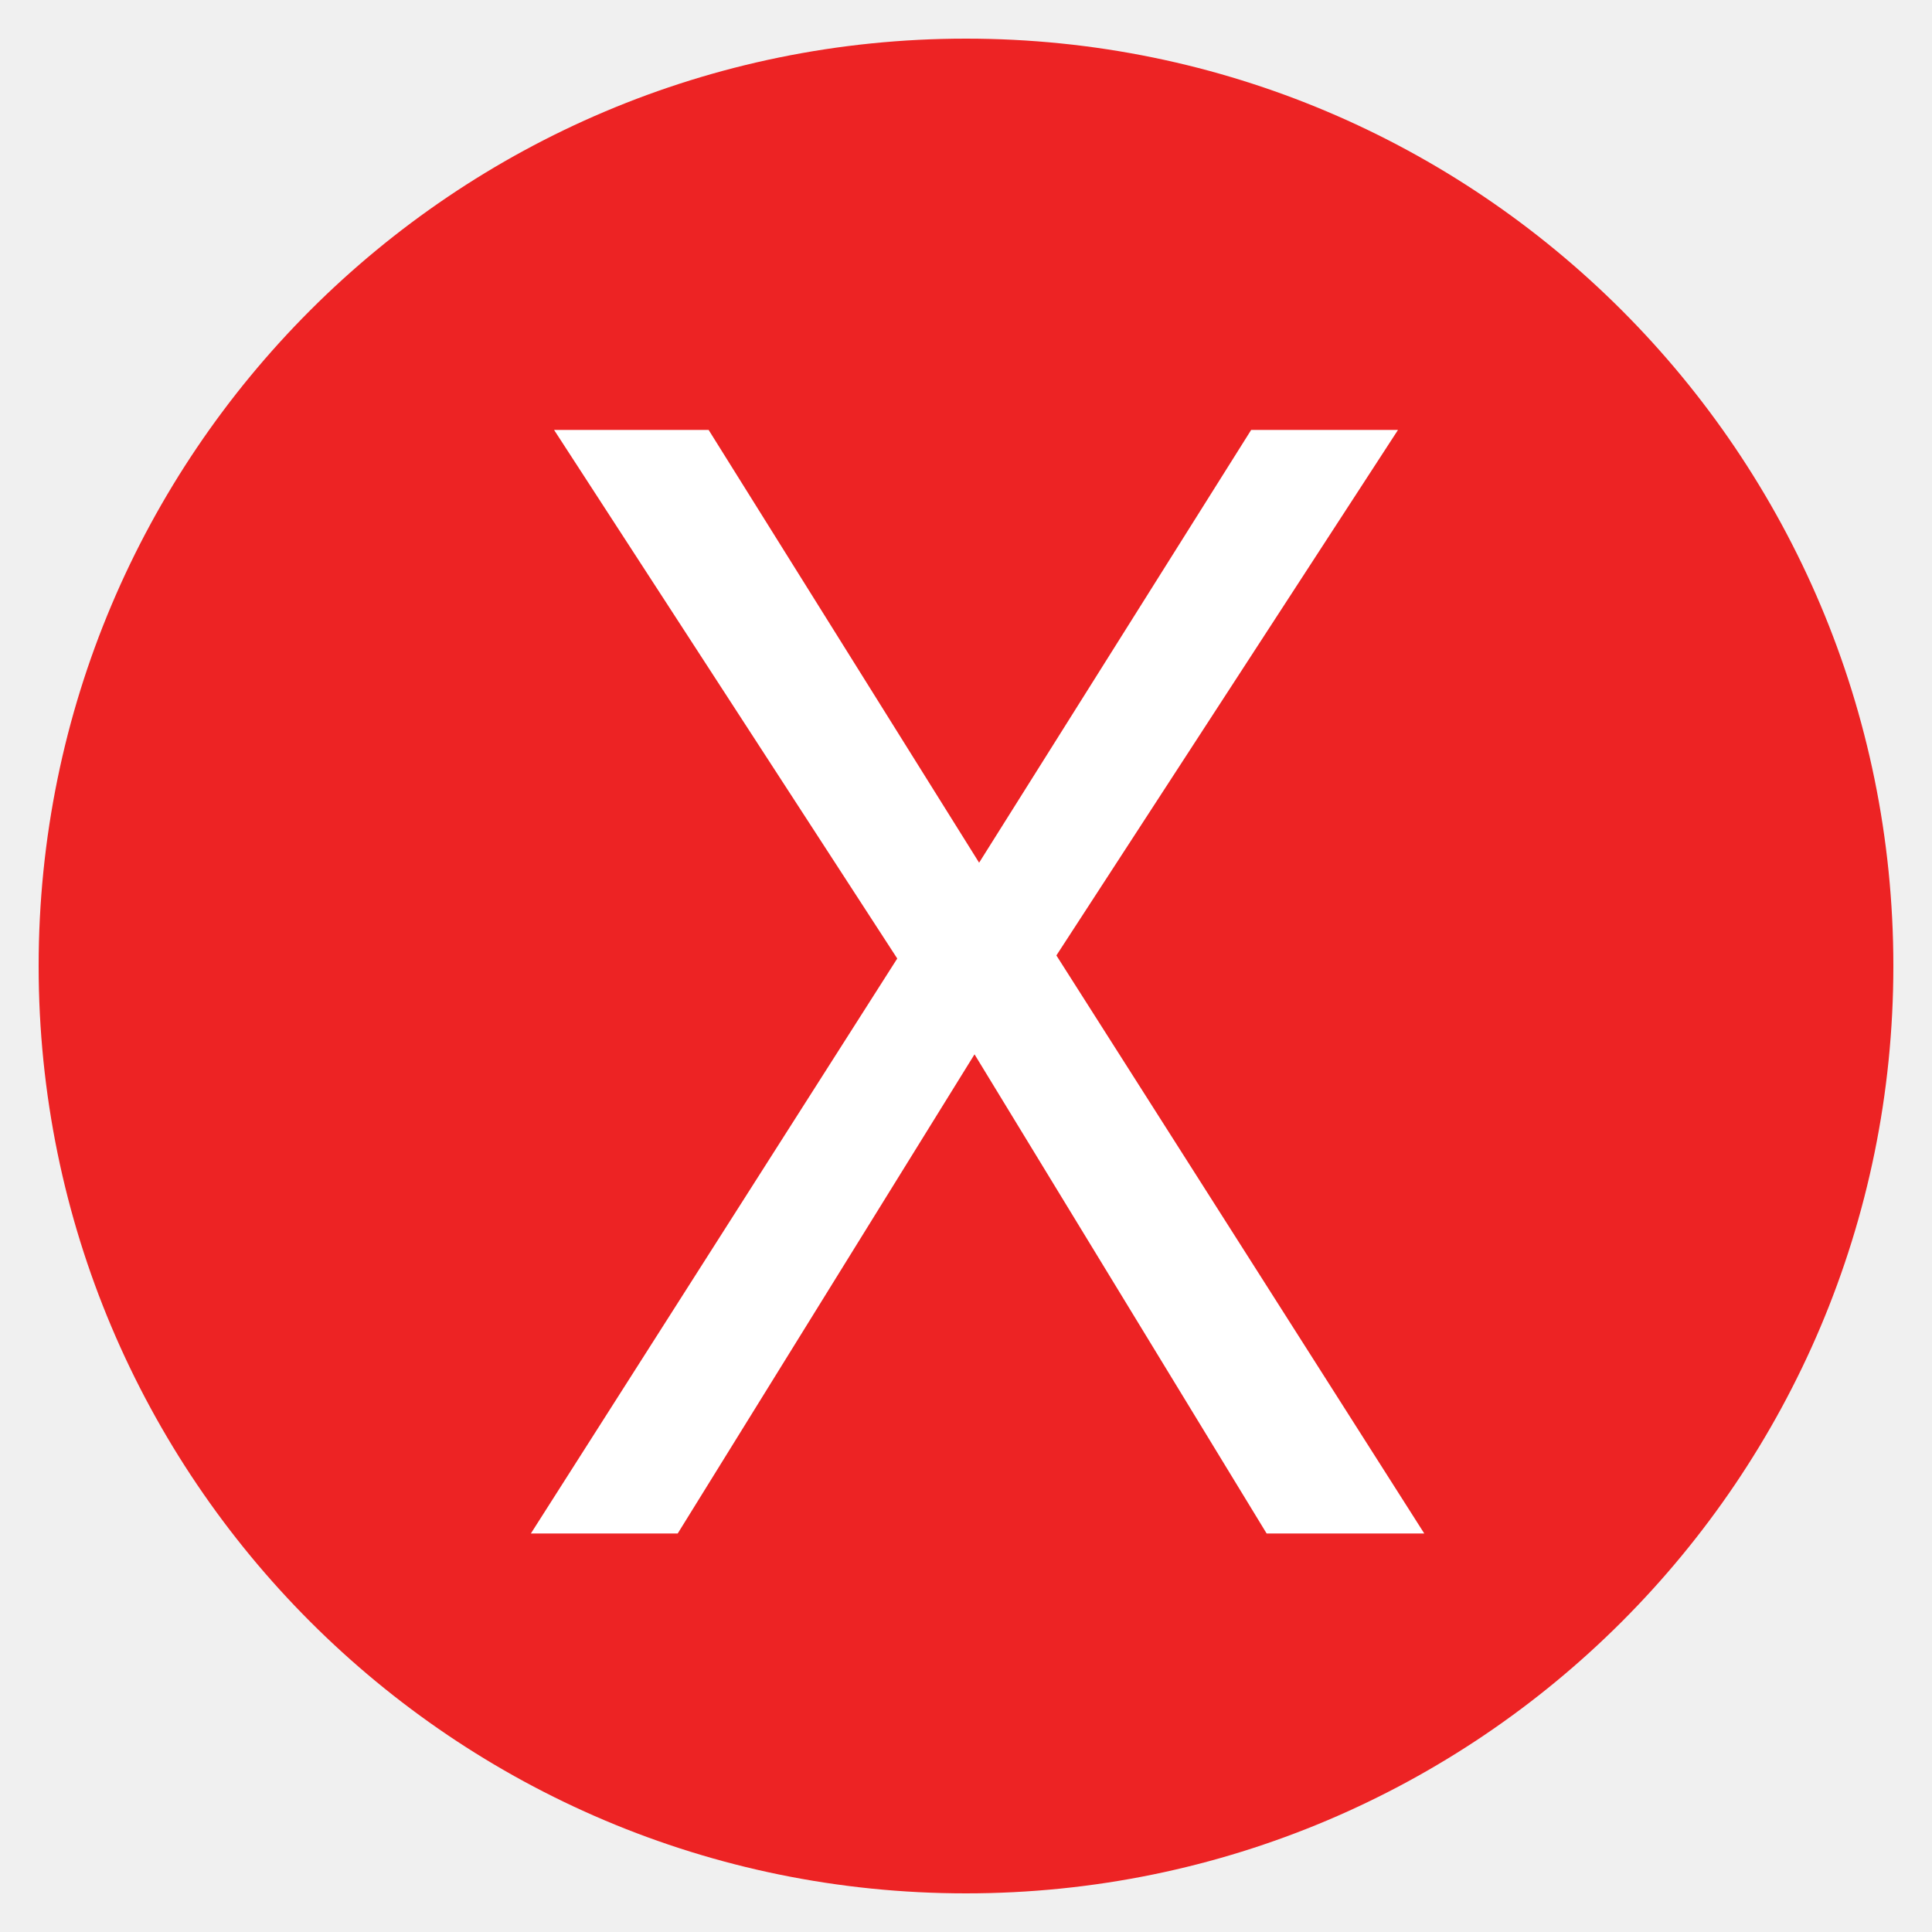
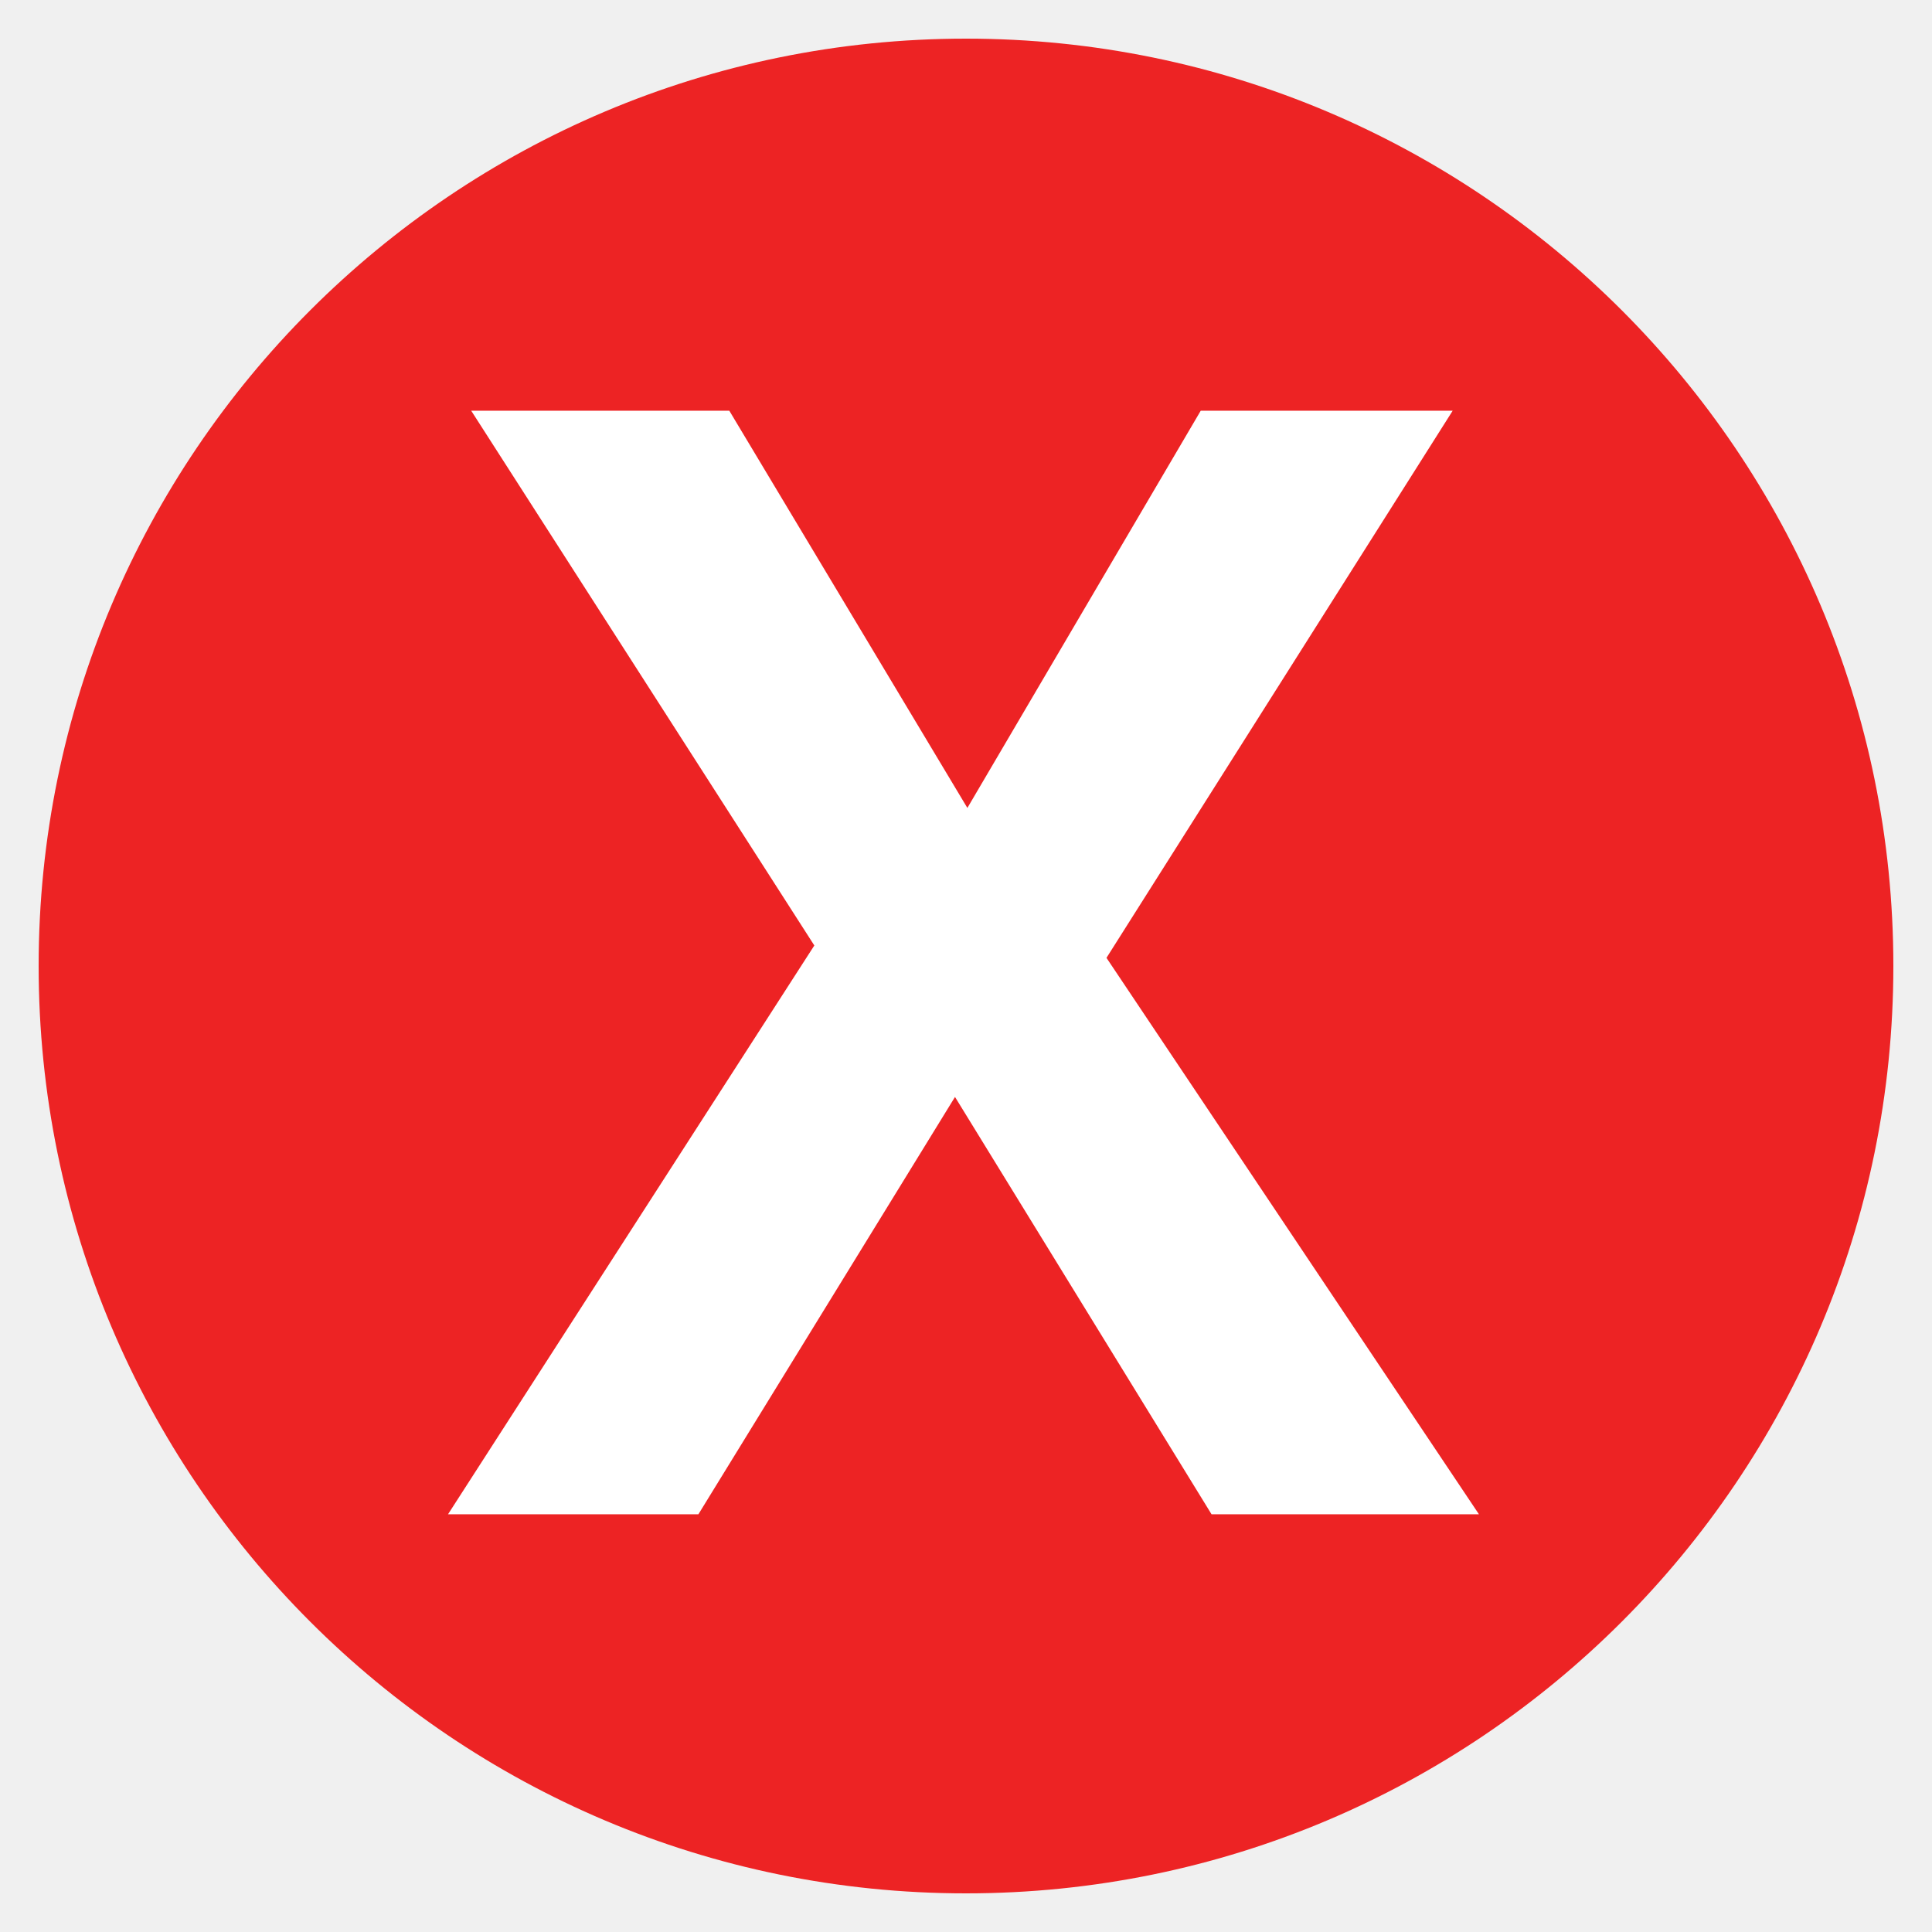
<svg xmlns="http://www.w3.org/2000/svg" id="Layer_1" version="1.1" viewBox="0 0 500 500">
  <defs>
    <style>
-       .st0 {
+       .st0, .st1 {
+         isolation: isolate;
+       }
+ 
+       .st2 {
        fill: #ed2324;
      }

      .st1 {
        fill: #fff;
-         font-family: MyriadPro-Regular, 'Myriad Pro';
+         font-family: SegoeUI-Bold, 'Segoe UI';
        font-size: 400px;
+         font-weight: 700;
      }
    </style>
  </defs>
-   <circle id="Background" class="st0" cx="250" cy="250" r="240" />
-   <text />
-   <text class="st1" transform="translate(135.8 396.86)">
-     <tspan x="0" y="0">X</tspan>
-   </text>
+   <circle id="Background" class="st2" cx="250" cy="250" r="240" />
+   <g class="st0">
+     <text class="st1" transform="translate(115.95 391.89)">
+       <tspan x="0" y="0">X</tspan>
+     </text>
+   </g>
</svg>
